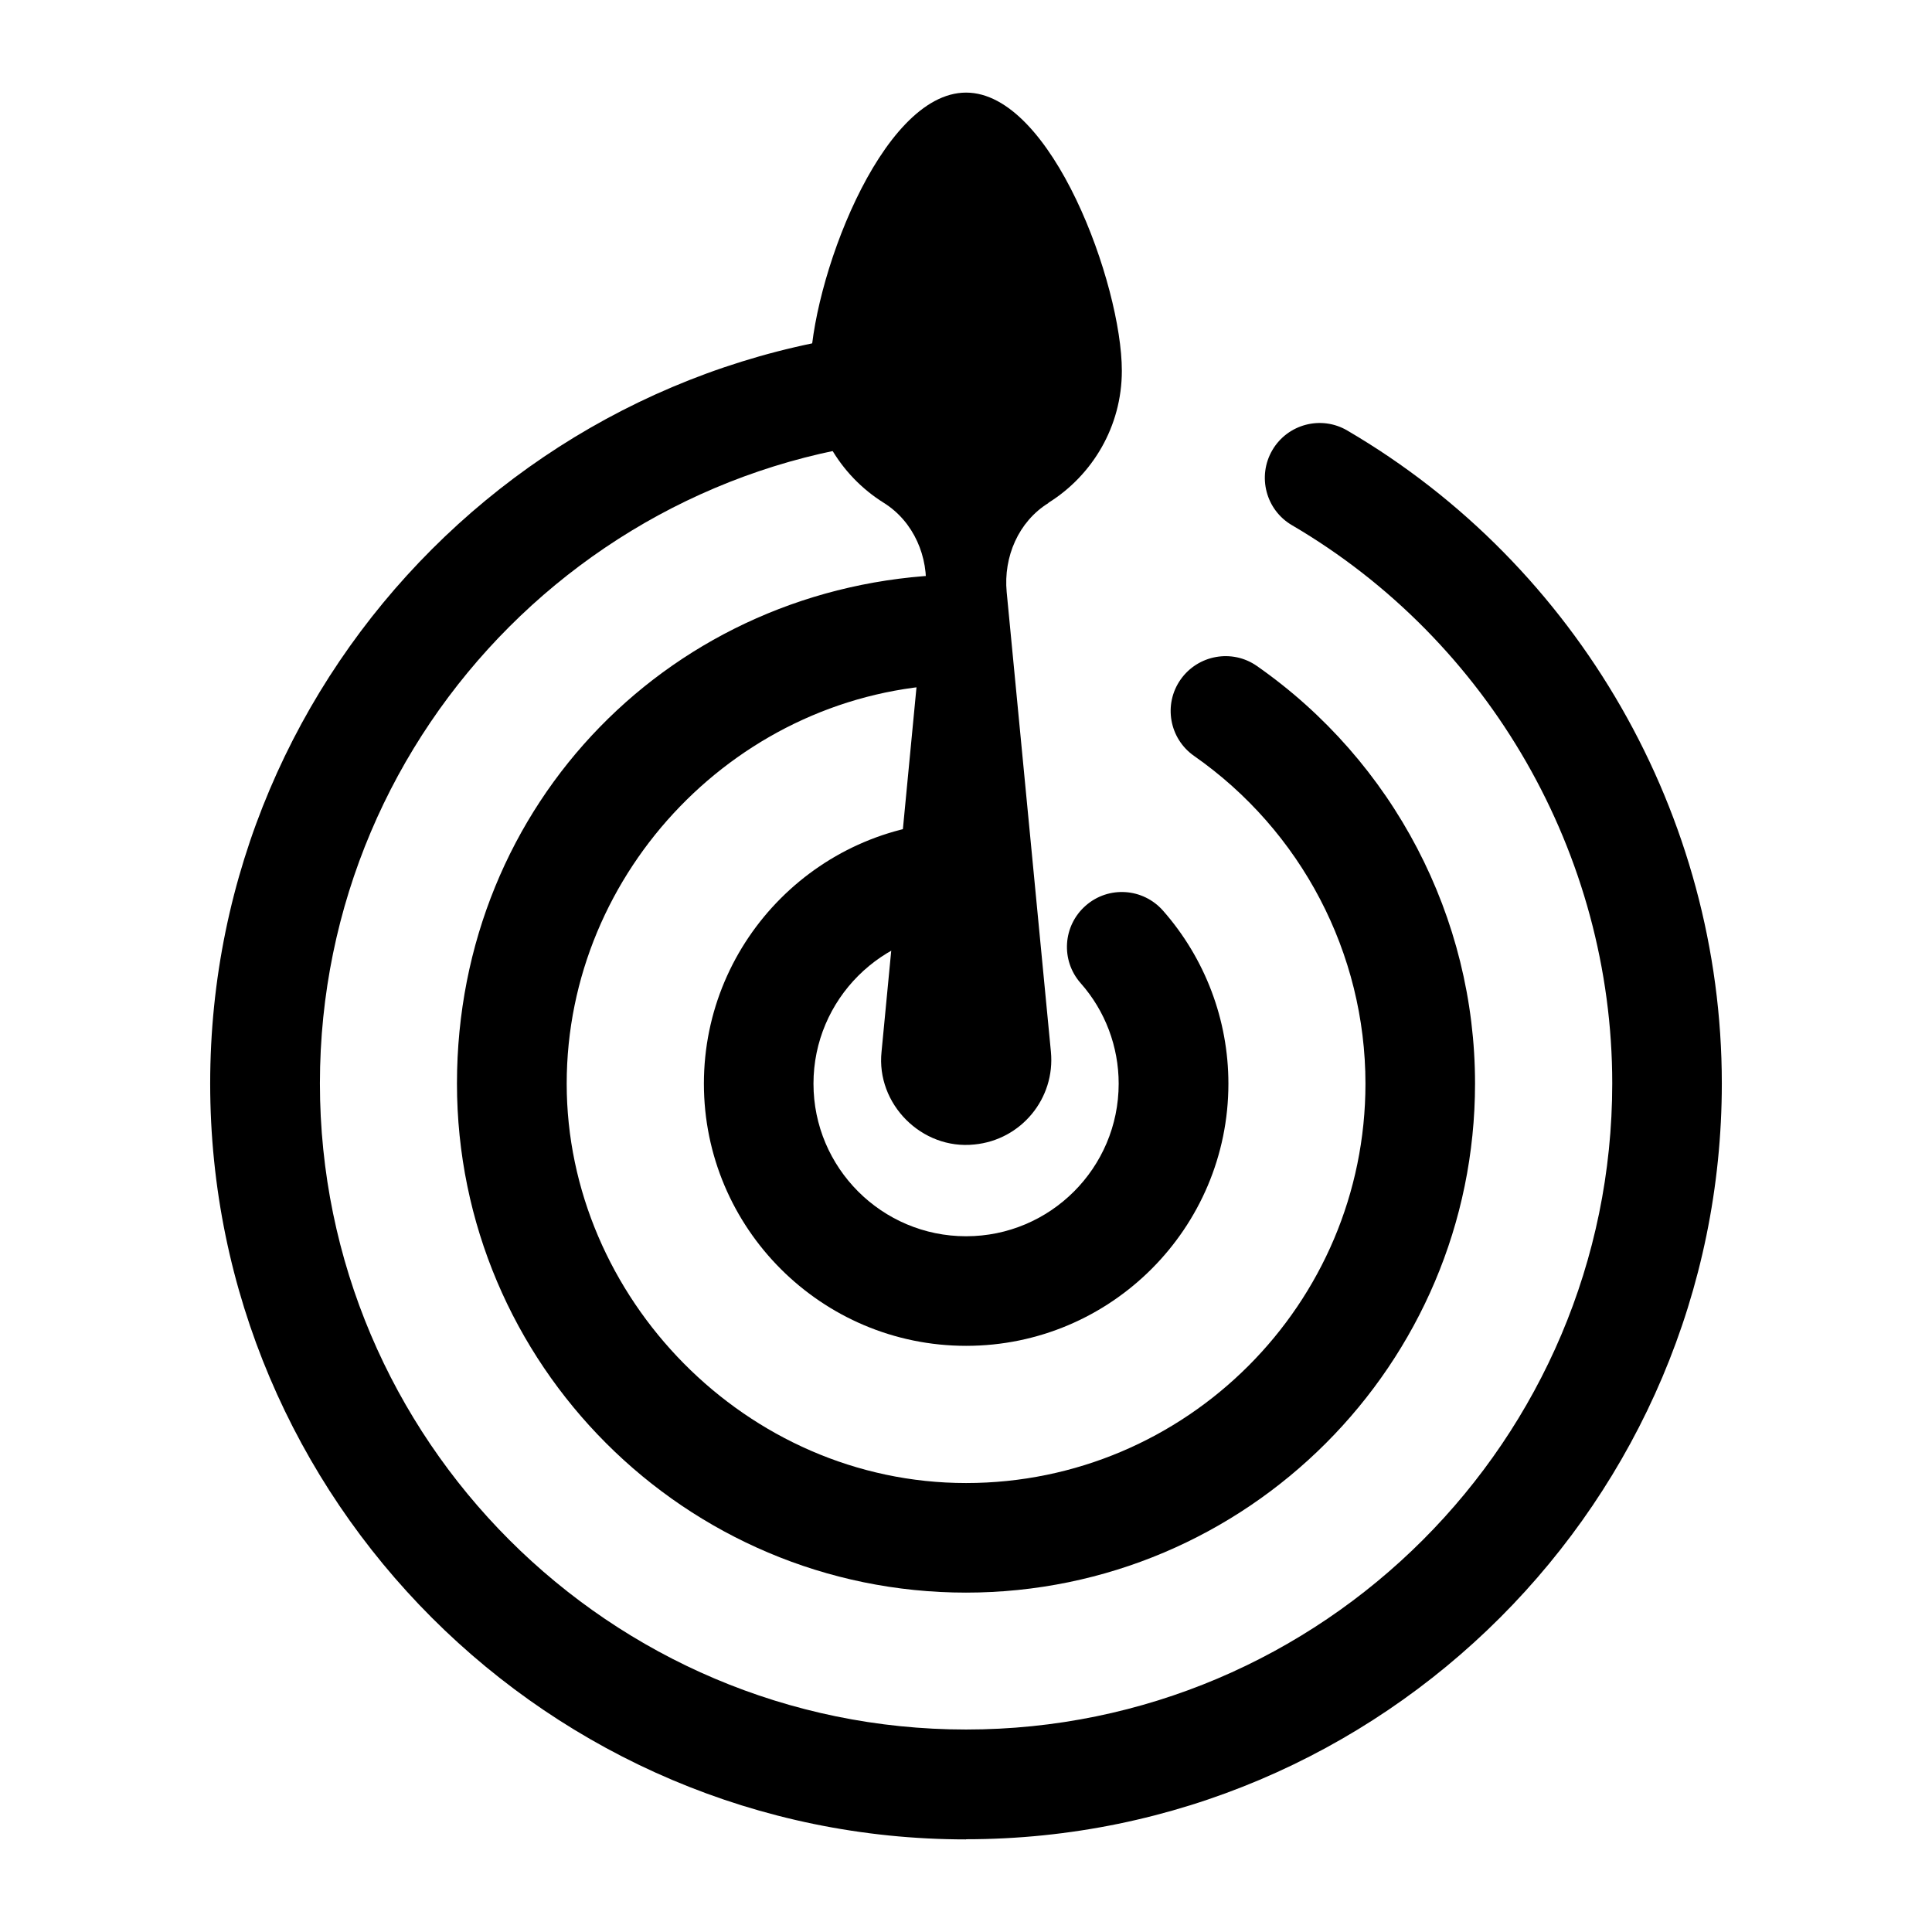
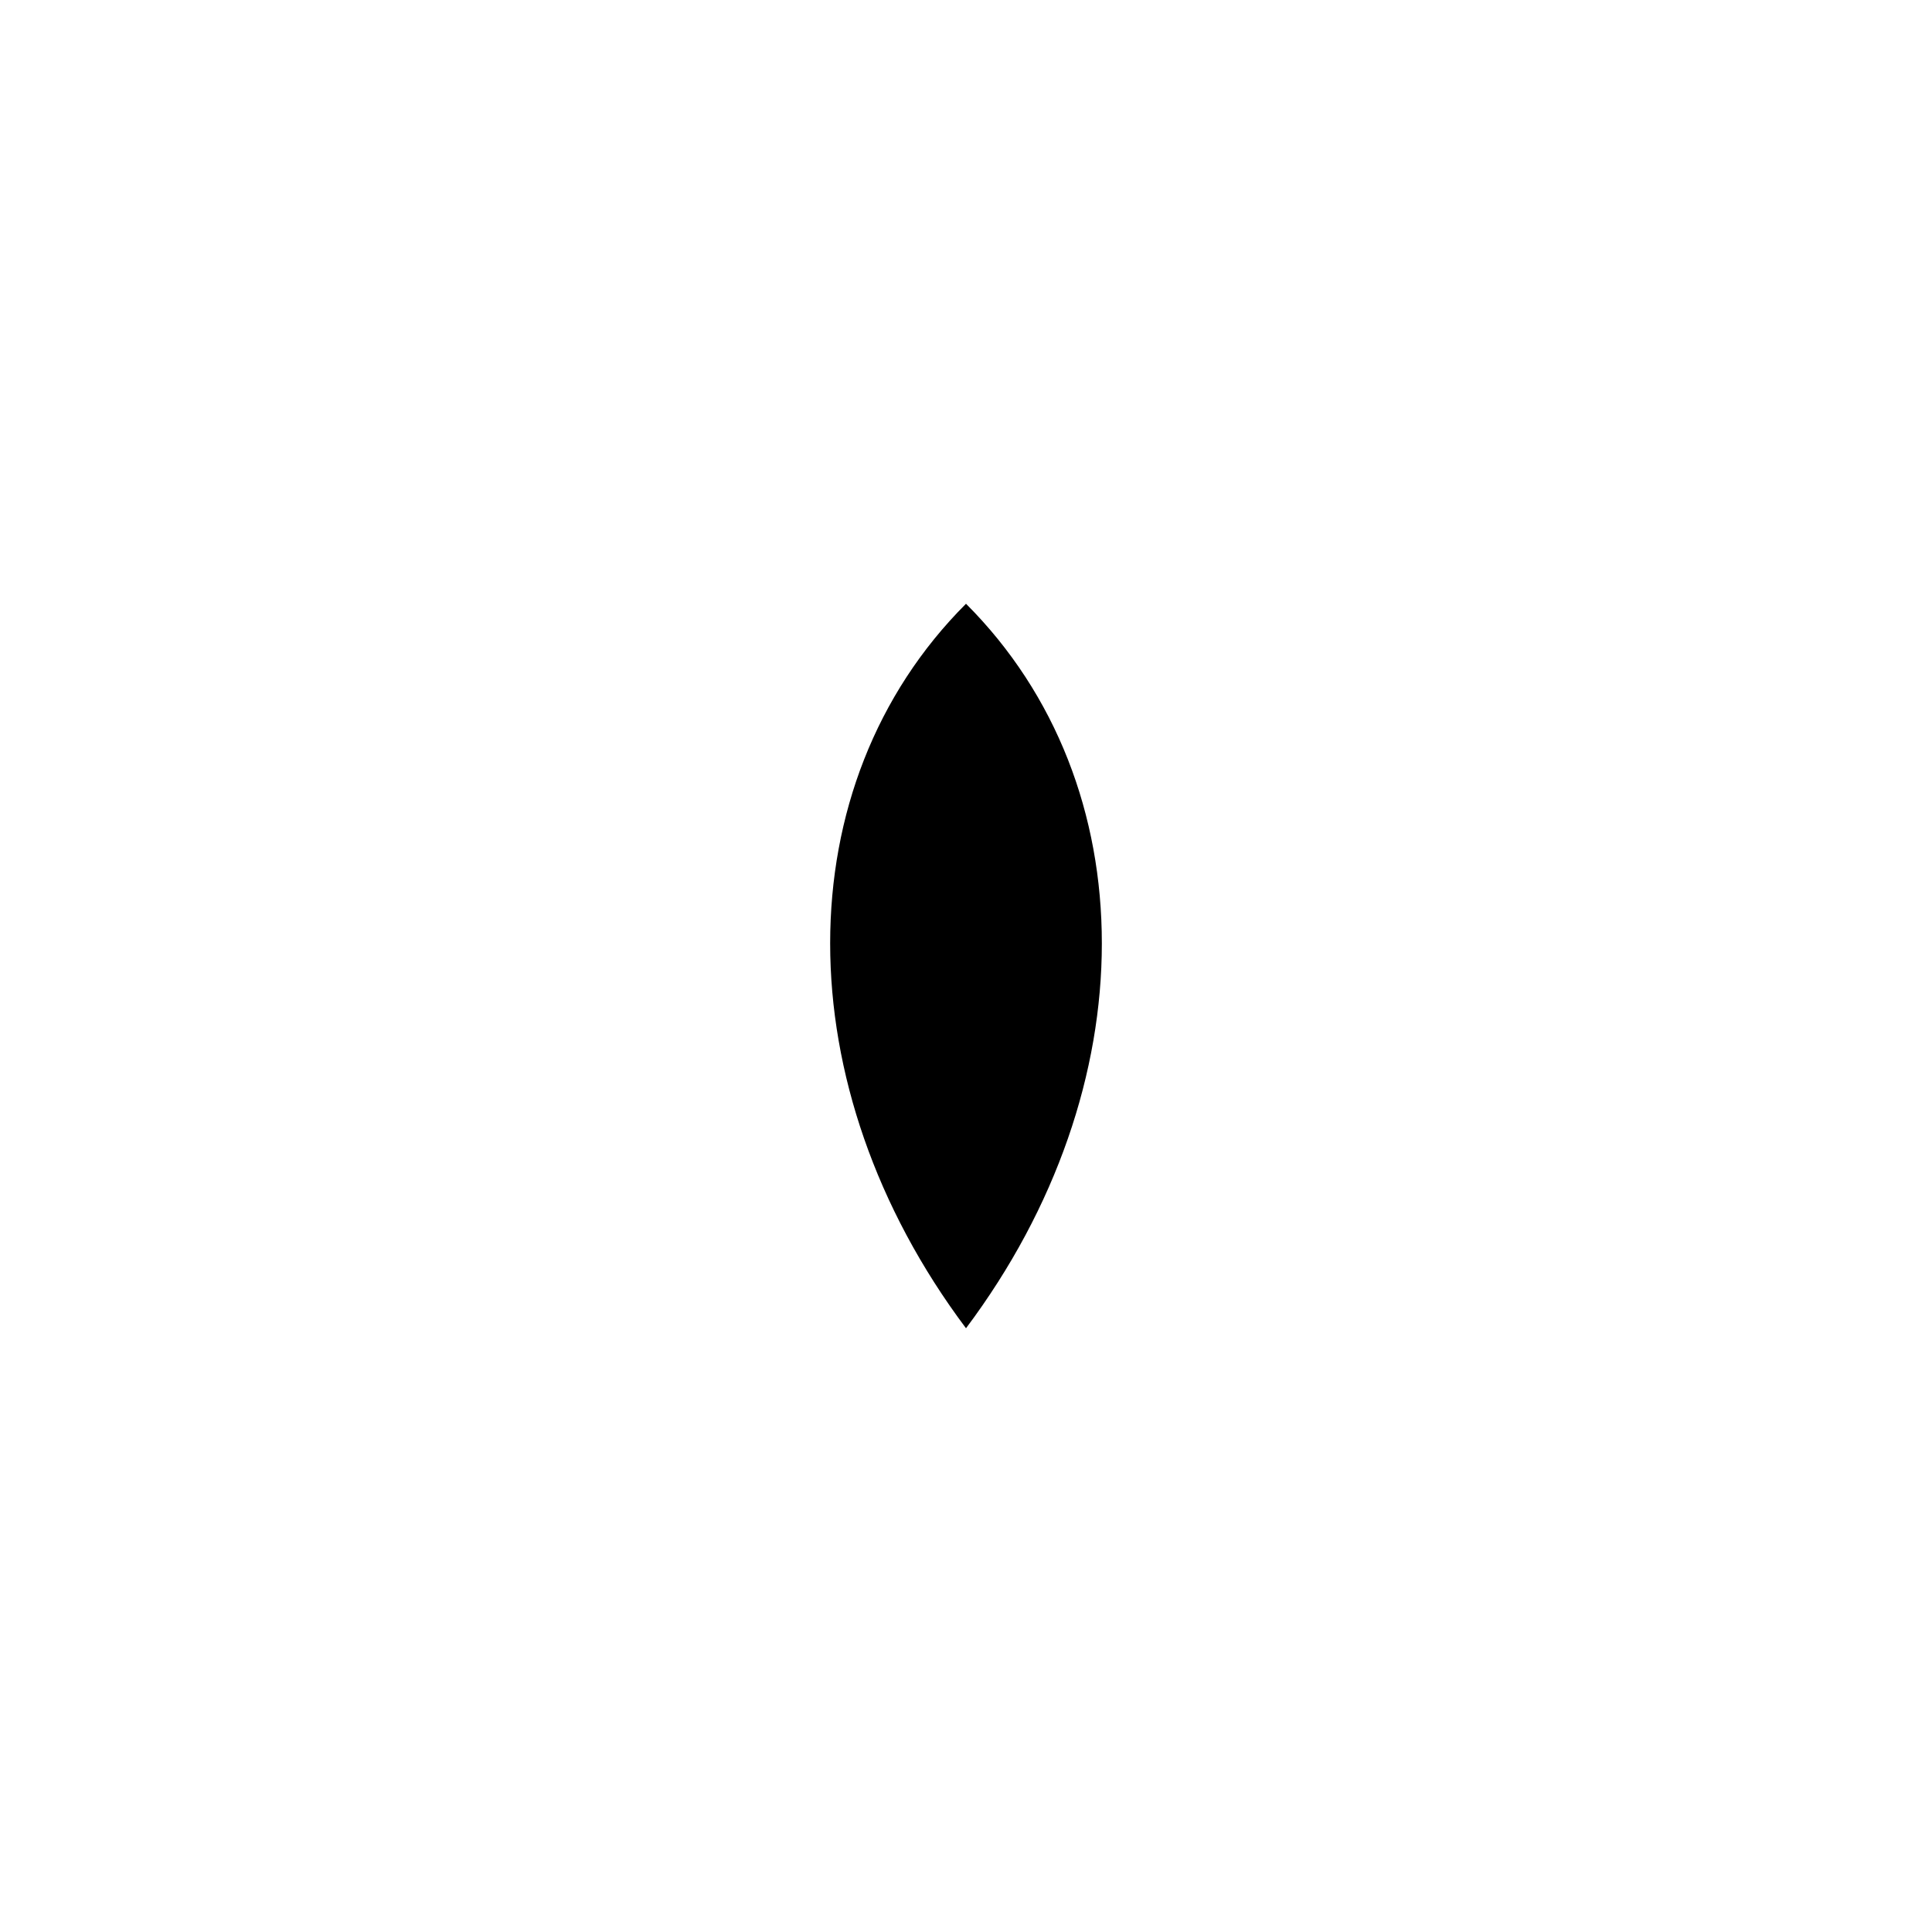
<svg xmlns="http://www.w3.org/2000/svg" width="100%" height="100%" viewBox="0 0 128 128" version="1.1" xml:space="preserve" style="fill-rule:evenodd;clip-rule:evenodd;stroke-linejoin:round;stroke-miterlimit:2;">
-   <g transform="matrix(1,0,0,1,-3.585,-12.015)">
-     <path d="M67.59,133.88C39.98,133.88 17.51,111.41 17.51,83.8C17.51,56.19 39.98,33.72 67.59,33.72C69.6,33.72 71.22,35.35 71.22,37.35C71.22,39.35 69.59,40.98 67.59,40.98C43.98,40.98 24.78,60.19 24.78,83.79C24.78,107.39 43.99,126.6 67.59,126.6C91.19,126.6 110.4,107.4 110.4,83.79C110.4,68.64 102.27,54.48 89.18,46.81C87.45,45.8 86.87,43.57 87.88,41.84C88.89,40.11 91.12,39.52 92.85,40.54C108.16,49.5 117.66,66.07 117.66,83.79C117.66,111.4 95.19,133.87 67.58,133.87L67.59,133.88Z" style="fill:circleColor;fill-rule:nonzero;" />
-   </g>
-   <g transform="matrix(1,0,0,1,-3.585,-12.015)">
-     <path d="M67.59,117.53C48.99,117.53 33.86,102.4 33.86,83.8C33.86,65.2 48.21,50.66 66.52,50.09C68.51,50.03 70.2,51.6 70.27,53.61C70.33,55.62 68.76,57.29 66.75,57.36C52.62,57.8 41.13,69.66 41.13,83.81C41.13,97.96 53,110.27 67.59,110.27C82.18,110.27 94.05,98.4 94.05,83.81C94.05,75.18 89.81,67.07 82.7,62.1C81.05,60.95 80.65,58.68 81.8,57.04C82.95,55.4 85.22,54.99 86.86,56.14C95.91,62.46 101.31,72.8 101.31,83.8C101.31,102.4 86.18,117.53 67.58,117.53L67.59,117.53Z" style="fill:circleColor;fill-rule:nonzero;" />
-   </g>
-   <g transform="matrix(1,0,0,1,-3.585,-12.015)">
-     <path d="M67.59,101.18C58.01,101.18 50.22,93.39 50.22,83.81C50.22,74.23 58.01,66.44 67.59,66.44C69.6,66.44 71.22,68.07 71.22,70.07C71.22,72.07 69.59,73.7 67.59,73.7C62.02,73.7 57.48,78.23 57.48,83.81C57.48,89.39 62.01,93.92 67.59,93.92C73.17,93.92 77.7,89.39 77.7,83.81C77.7,81.36 76.81,78.99 75.18,77.15C73.85,75.64 74,73.35 75.51,72.02C77.02,70.69 79.31,70.84 80.64,72.35C83.43,75.52 84.97,79.59 84.97,83.81C84.97,93.39 77.18,101.18 67.6,101.18L67.59,101.18Z" style="fill:circleColor;fill-rule:nonzero;" />
-   </g>
-   <g transform="matrix(1,0,0,1,-3.585,-12.015)">
-     <path d="M73.04,45.33C75.96,43.51 77.91,40.27 77.91,36.58C77.91,30.89 73.28,18.15 67.59,18.15C61.9,18.15 57.27,30.89 57.27,36.58C57.27,40.27 59.22,43.51 62.14,45.33C64.12,46.57 65.13,48.91 64.91,51.24L61.99,81.69C61.62,85.16 64.66,88.21 68.14,87.84C71.24,87.54 73.51,84.79 73.21,81.69C73.21,81.69 71.53,64.24 70.28,51.24C70.06,48.91 71.06,46.57 73.05,45.34L73.04,45.33Z" style="fill:spoonColor;fill-rule:nonzero;" />
-   </g>
+   <path d="M 71.64 20.67 A 44 44 0 0 1 105.35 79.05" stroke="circleColor" stroke-width="10" fill="none" stroke-linecap="round" />
+   <path d="M 97.7 92.28 A 44 44 0 0 1 30.3 92.28" stroke="circleColor" stroke-width="10" fill="none" stroke-linecap="round" />
+   <path d="M 22.65 79.05 A 44 44 0 0 1 56.36 20.67" stroke="circleColor" stroke-width="10" fill="none" stroke-linecap="round" />
+   <path d="M 64 40 C 76 52 76 72 64 88 C 52 72 52 52 64 40 Z" fill="spoonColor" />
+   <path d="M 64 88 L 64 106" stroke="spoonColor" stroke-width="6" stroke-linecap="round" />
+   <path d="M 64 48 L 64 80" stroke="circleColor" stroke-width="2" stroke-linecap="round" />
</svg>
